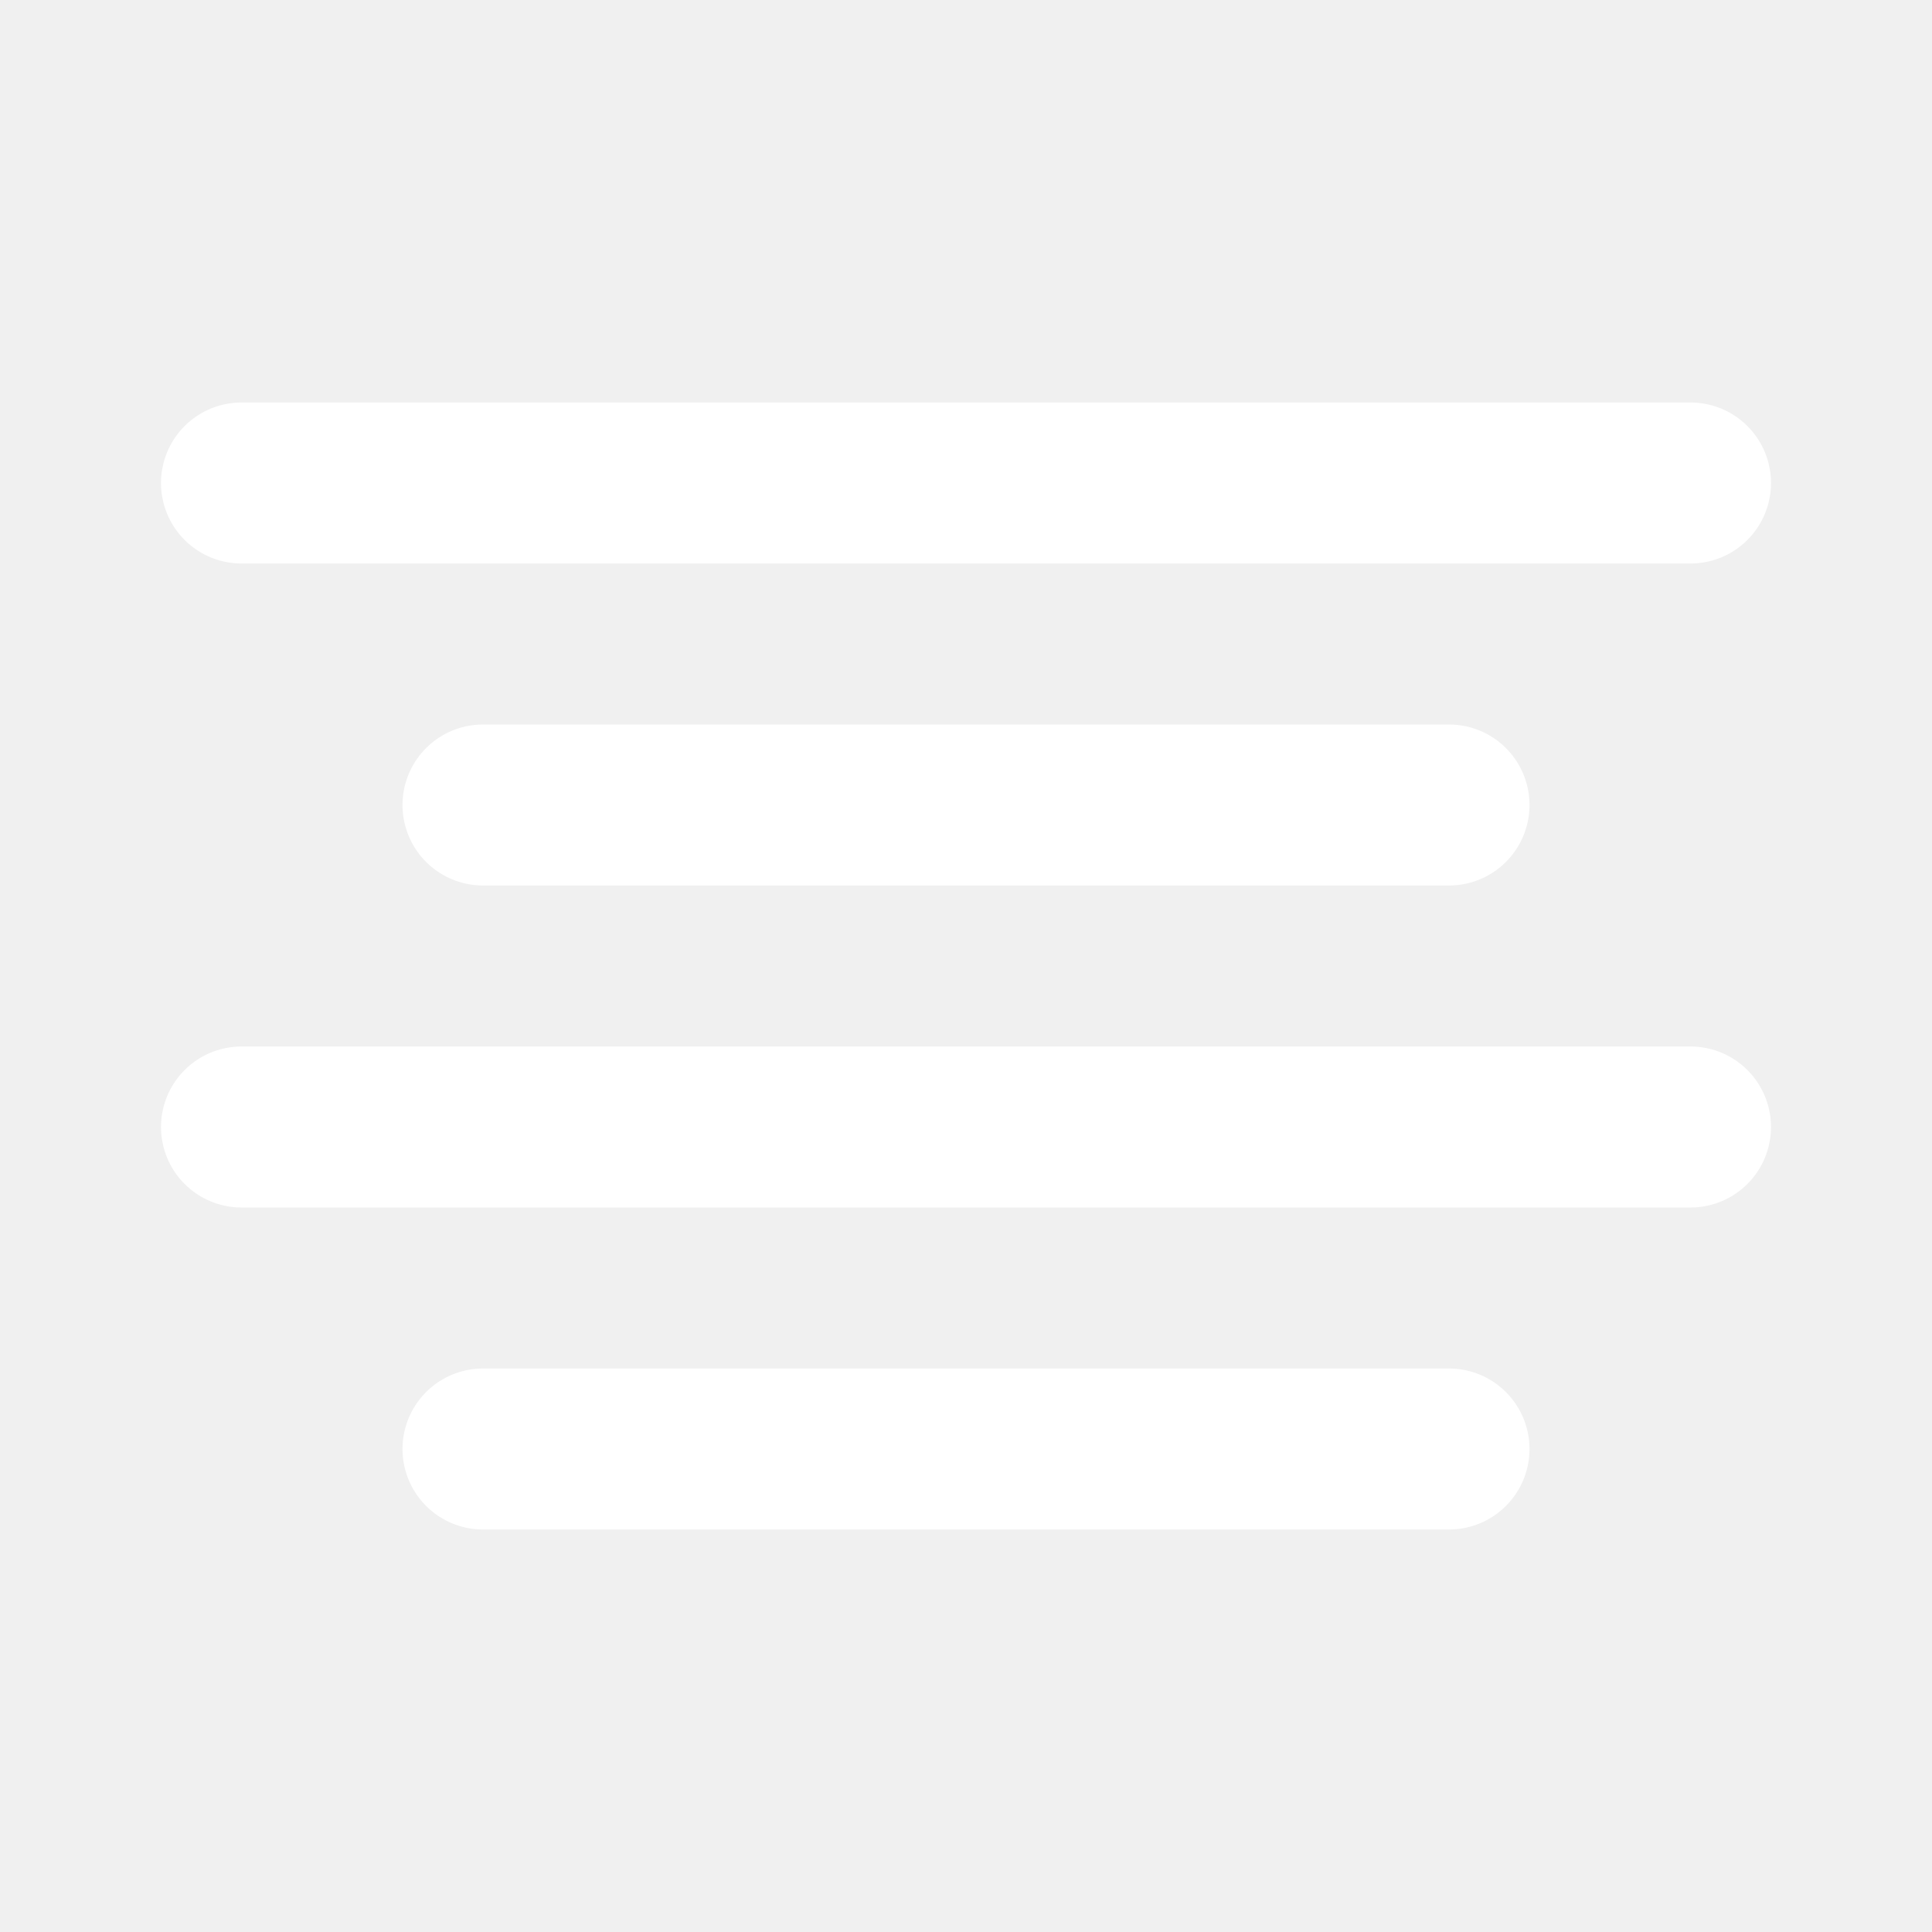
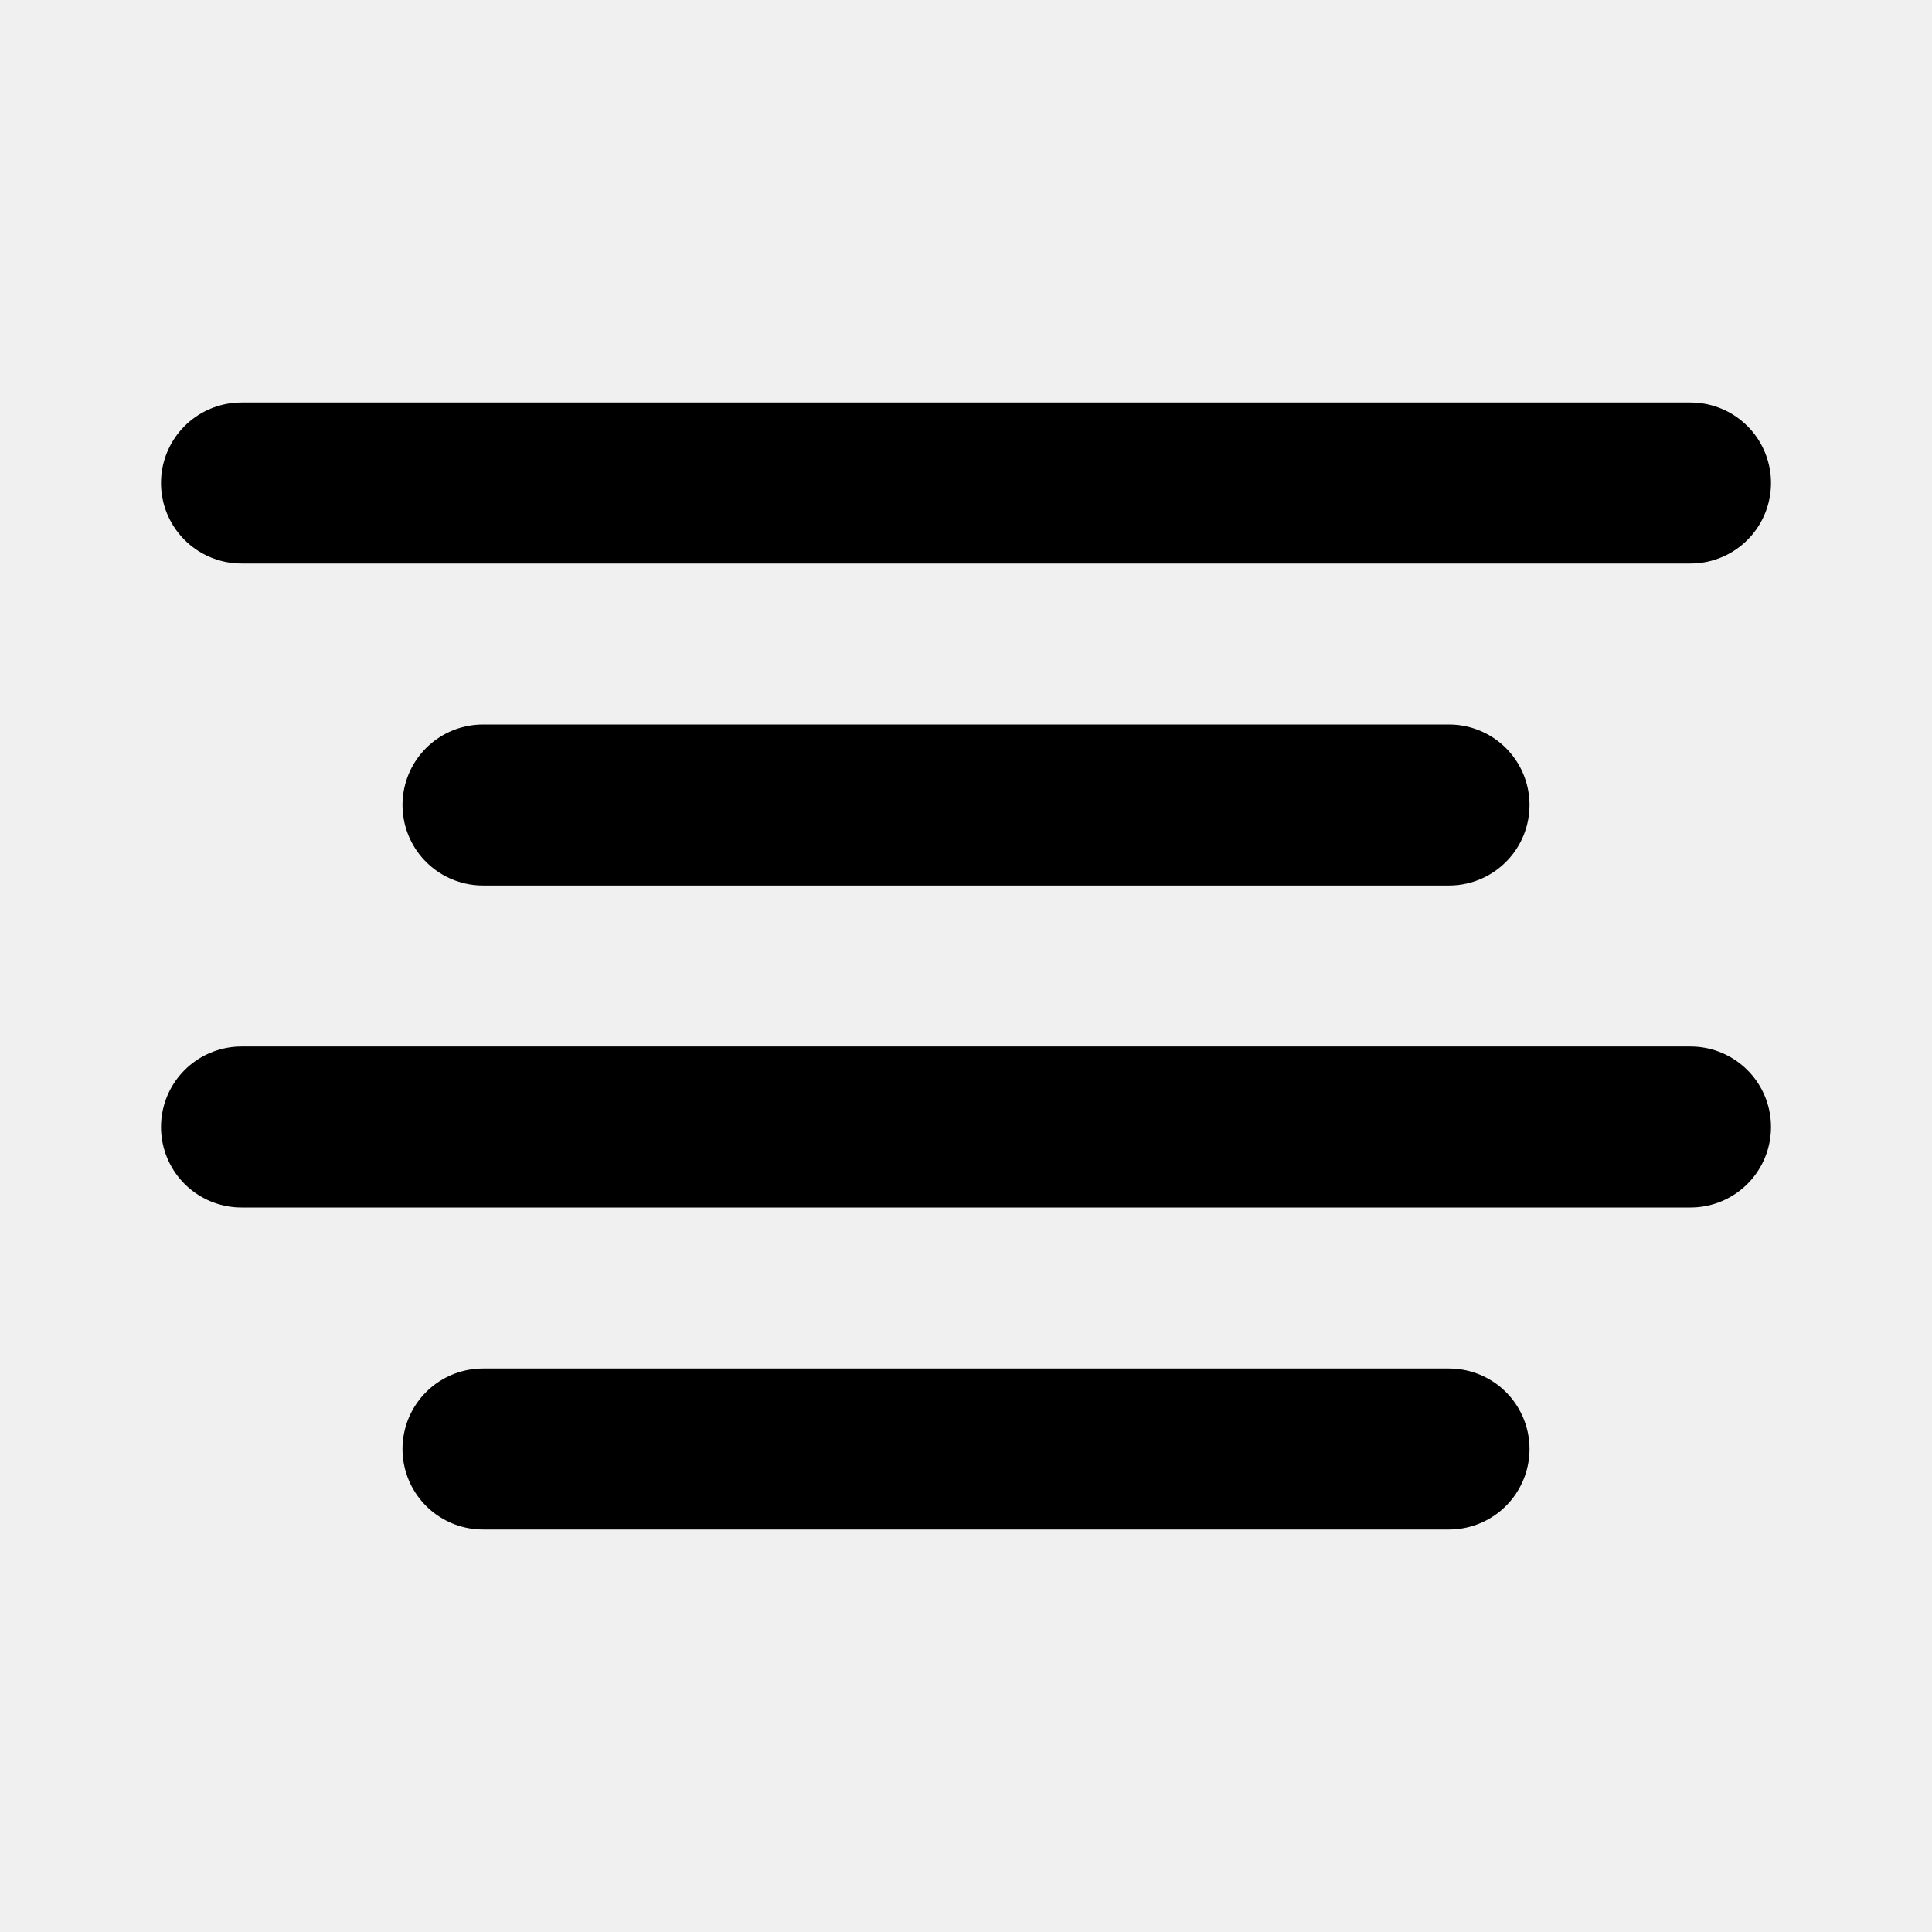
- <svg xmlns="http://www.w3.org/2000/svg" width="24" height="24" viewBox="0 0 24 24" fill="none" stroke="white" stroke-width="2" stroke-linecap="round" stroke-linejoin="round" class="feather feather-align-center">
+ <svg xmlns="http://www.w3.org/2000/svg" width="24" height="24" viewBox="0 0 24 24" fill="none" stroke="currentColor" stroke-width="2" stroke-linecap="round" stroke-linejoin="round" class="feather feather-align-center">
  <line x1="18" y1="10" x2="6" y2="10" />
  <line x1="21" y1="6" x2="3" y2="6" />
  <line x1="21" y1="14" x2="3" y2="14" />
  <line x1="18" y1="18" x2="6" y2="18" />
</svg>
